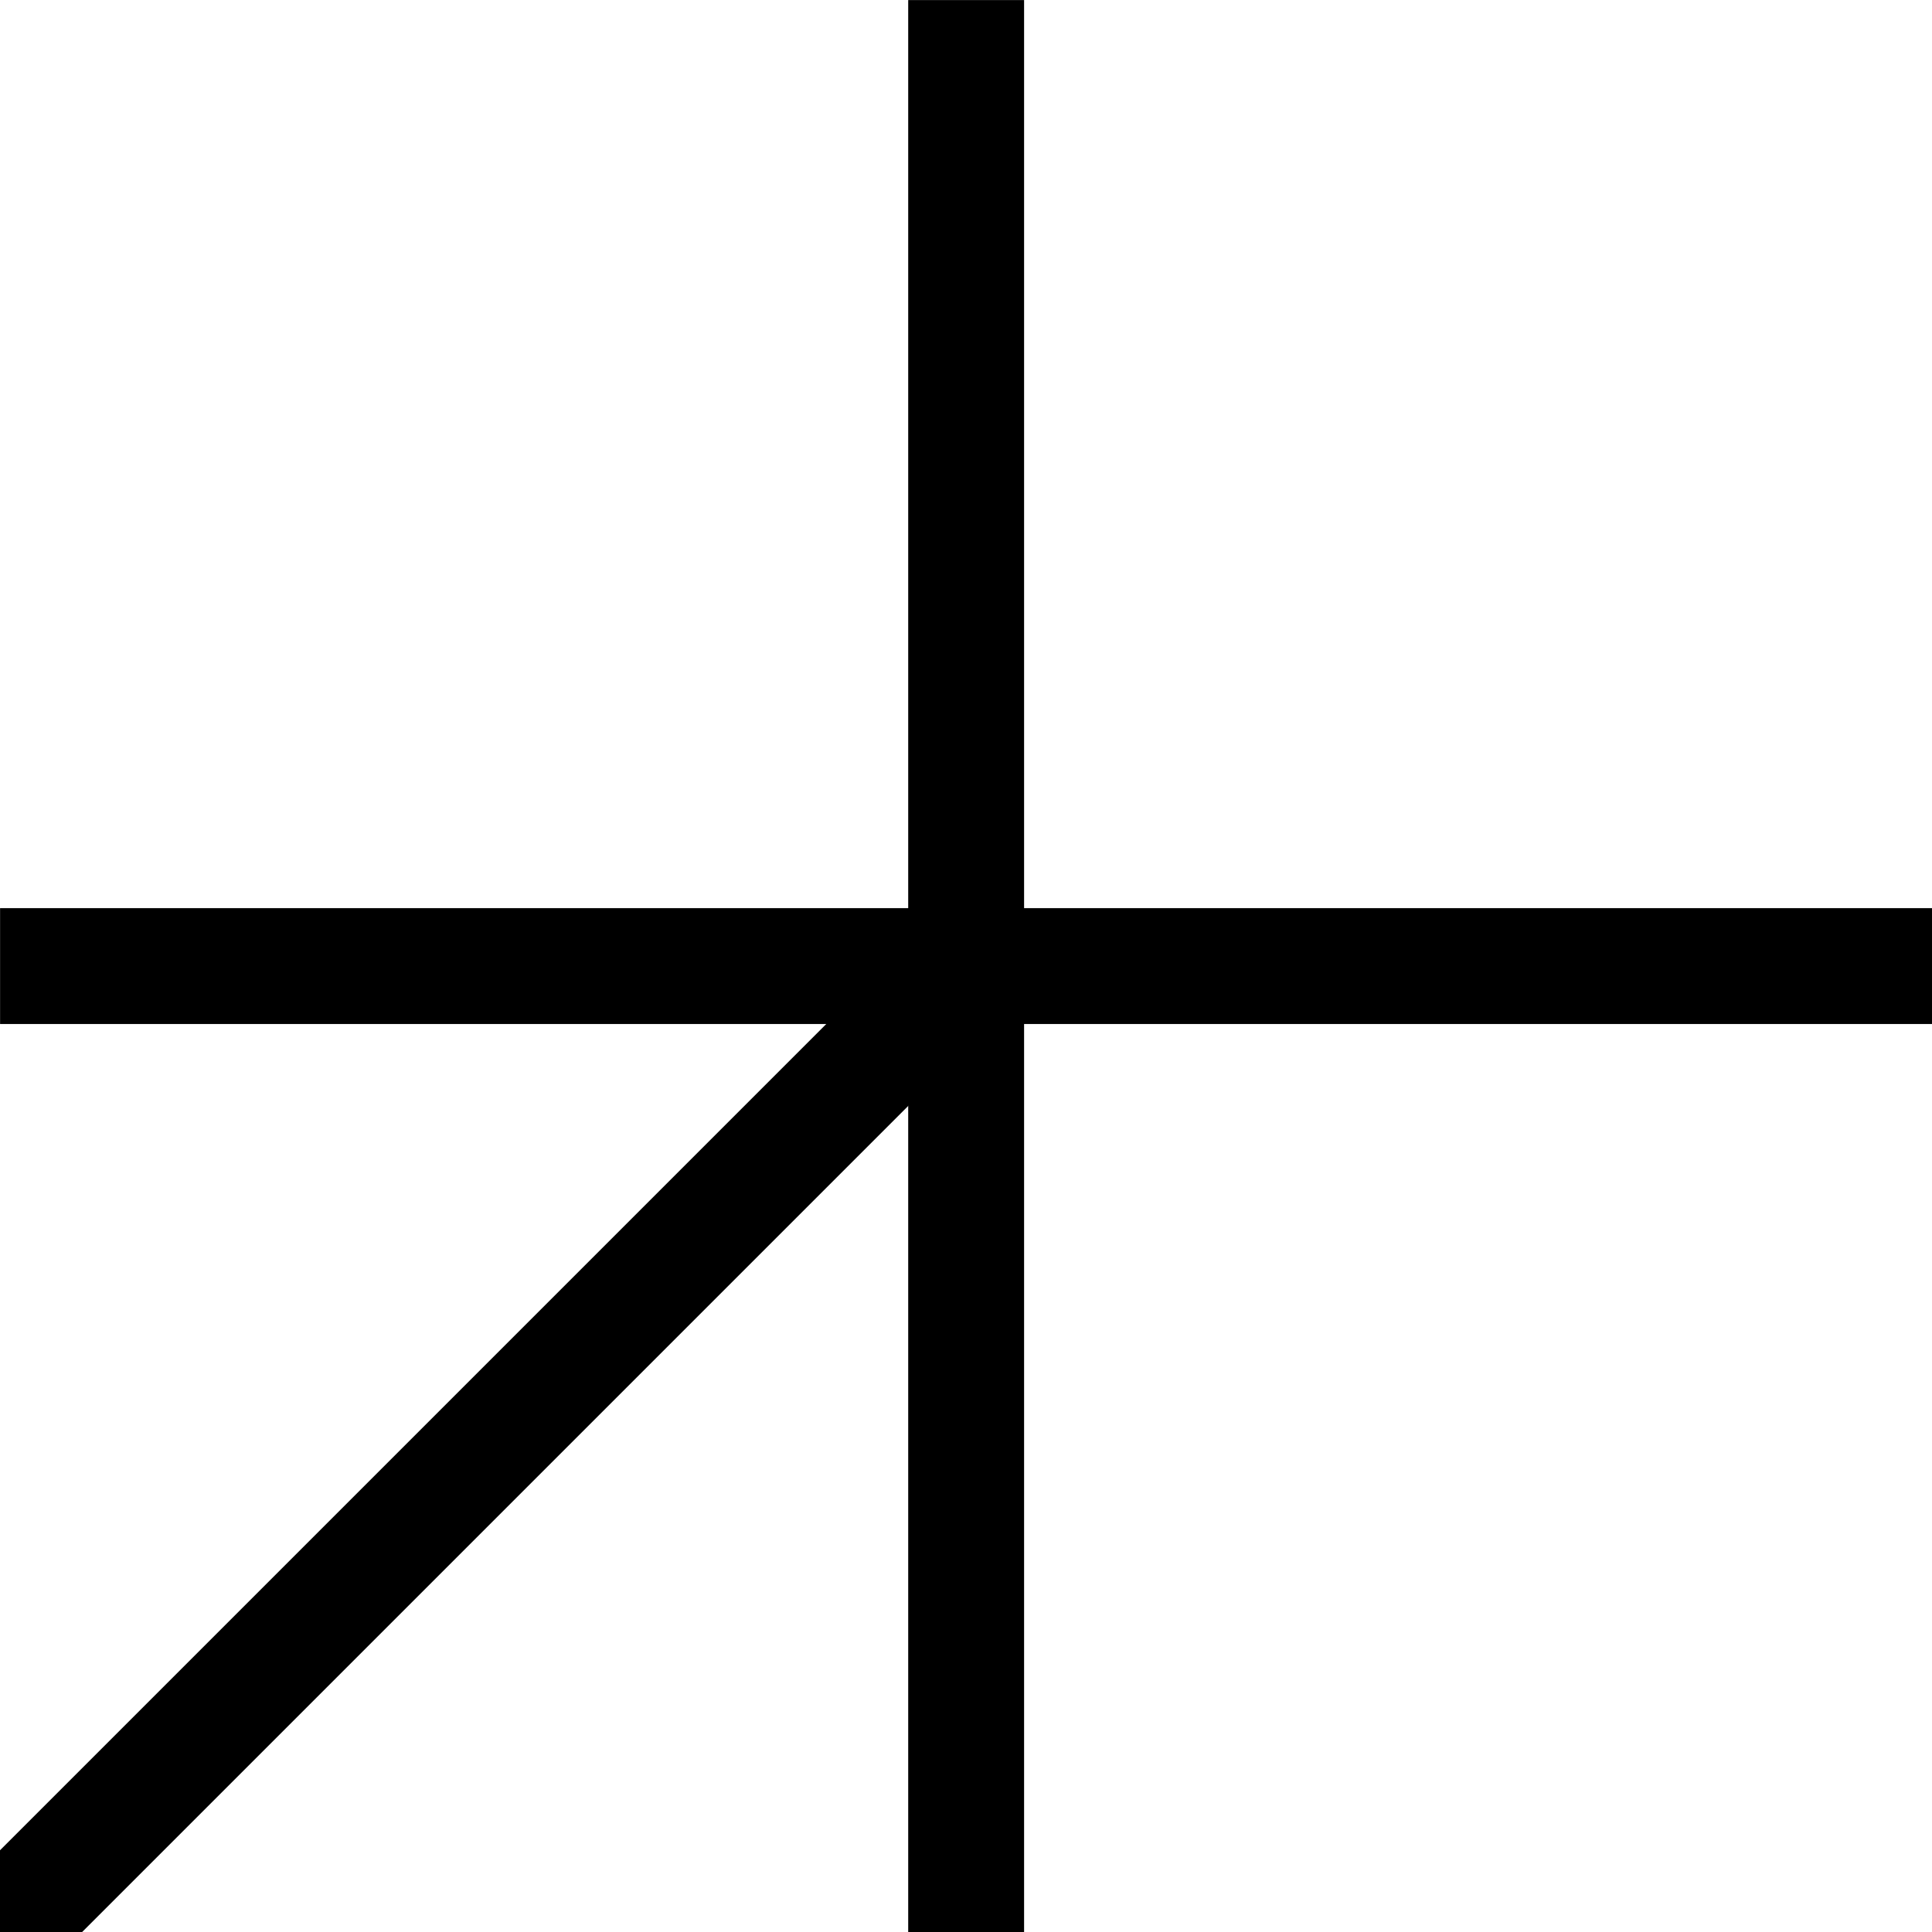
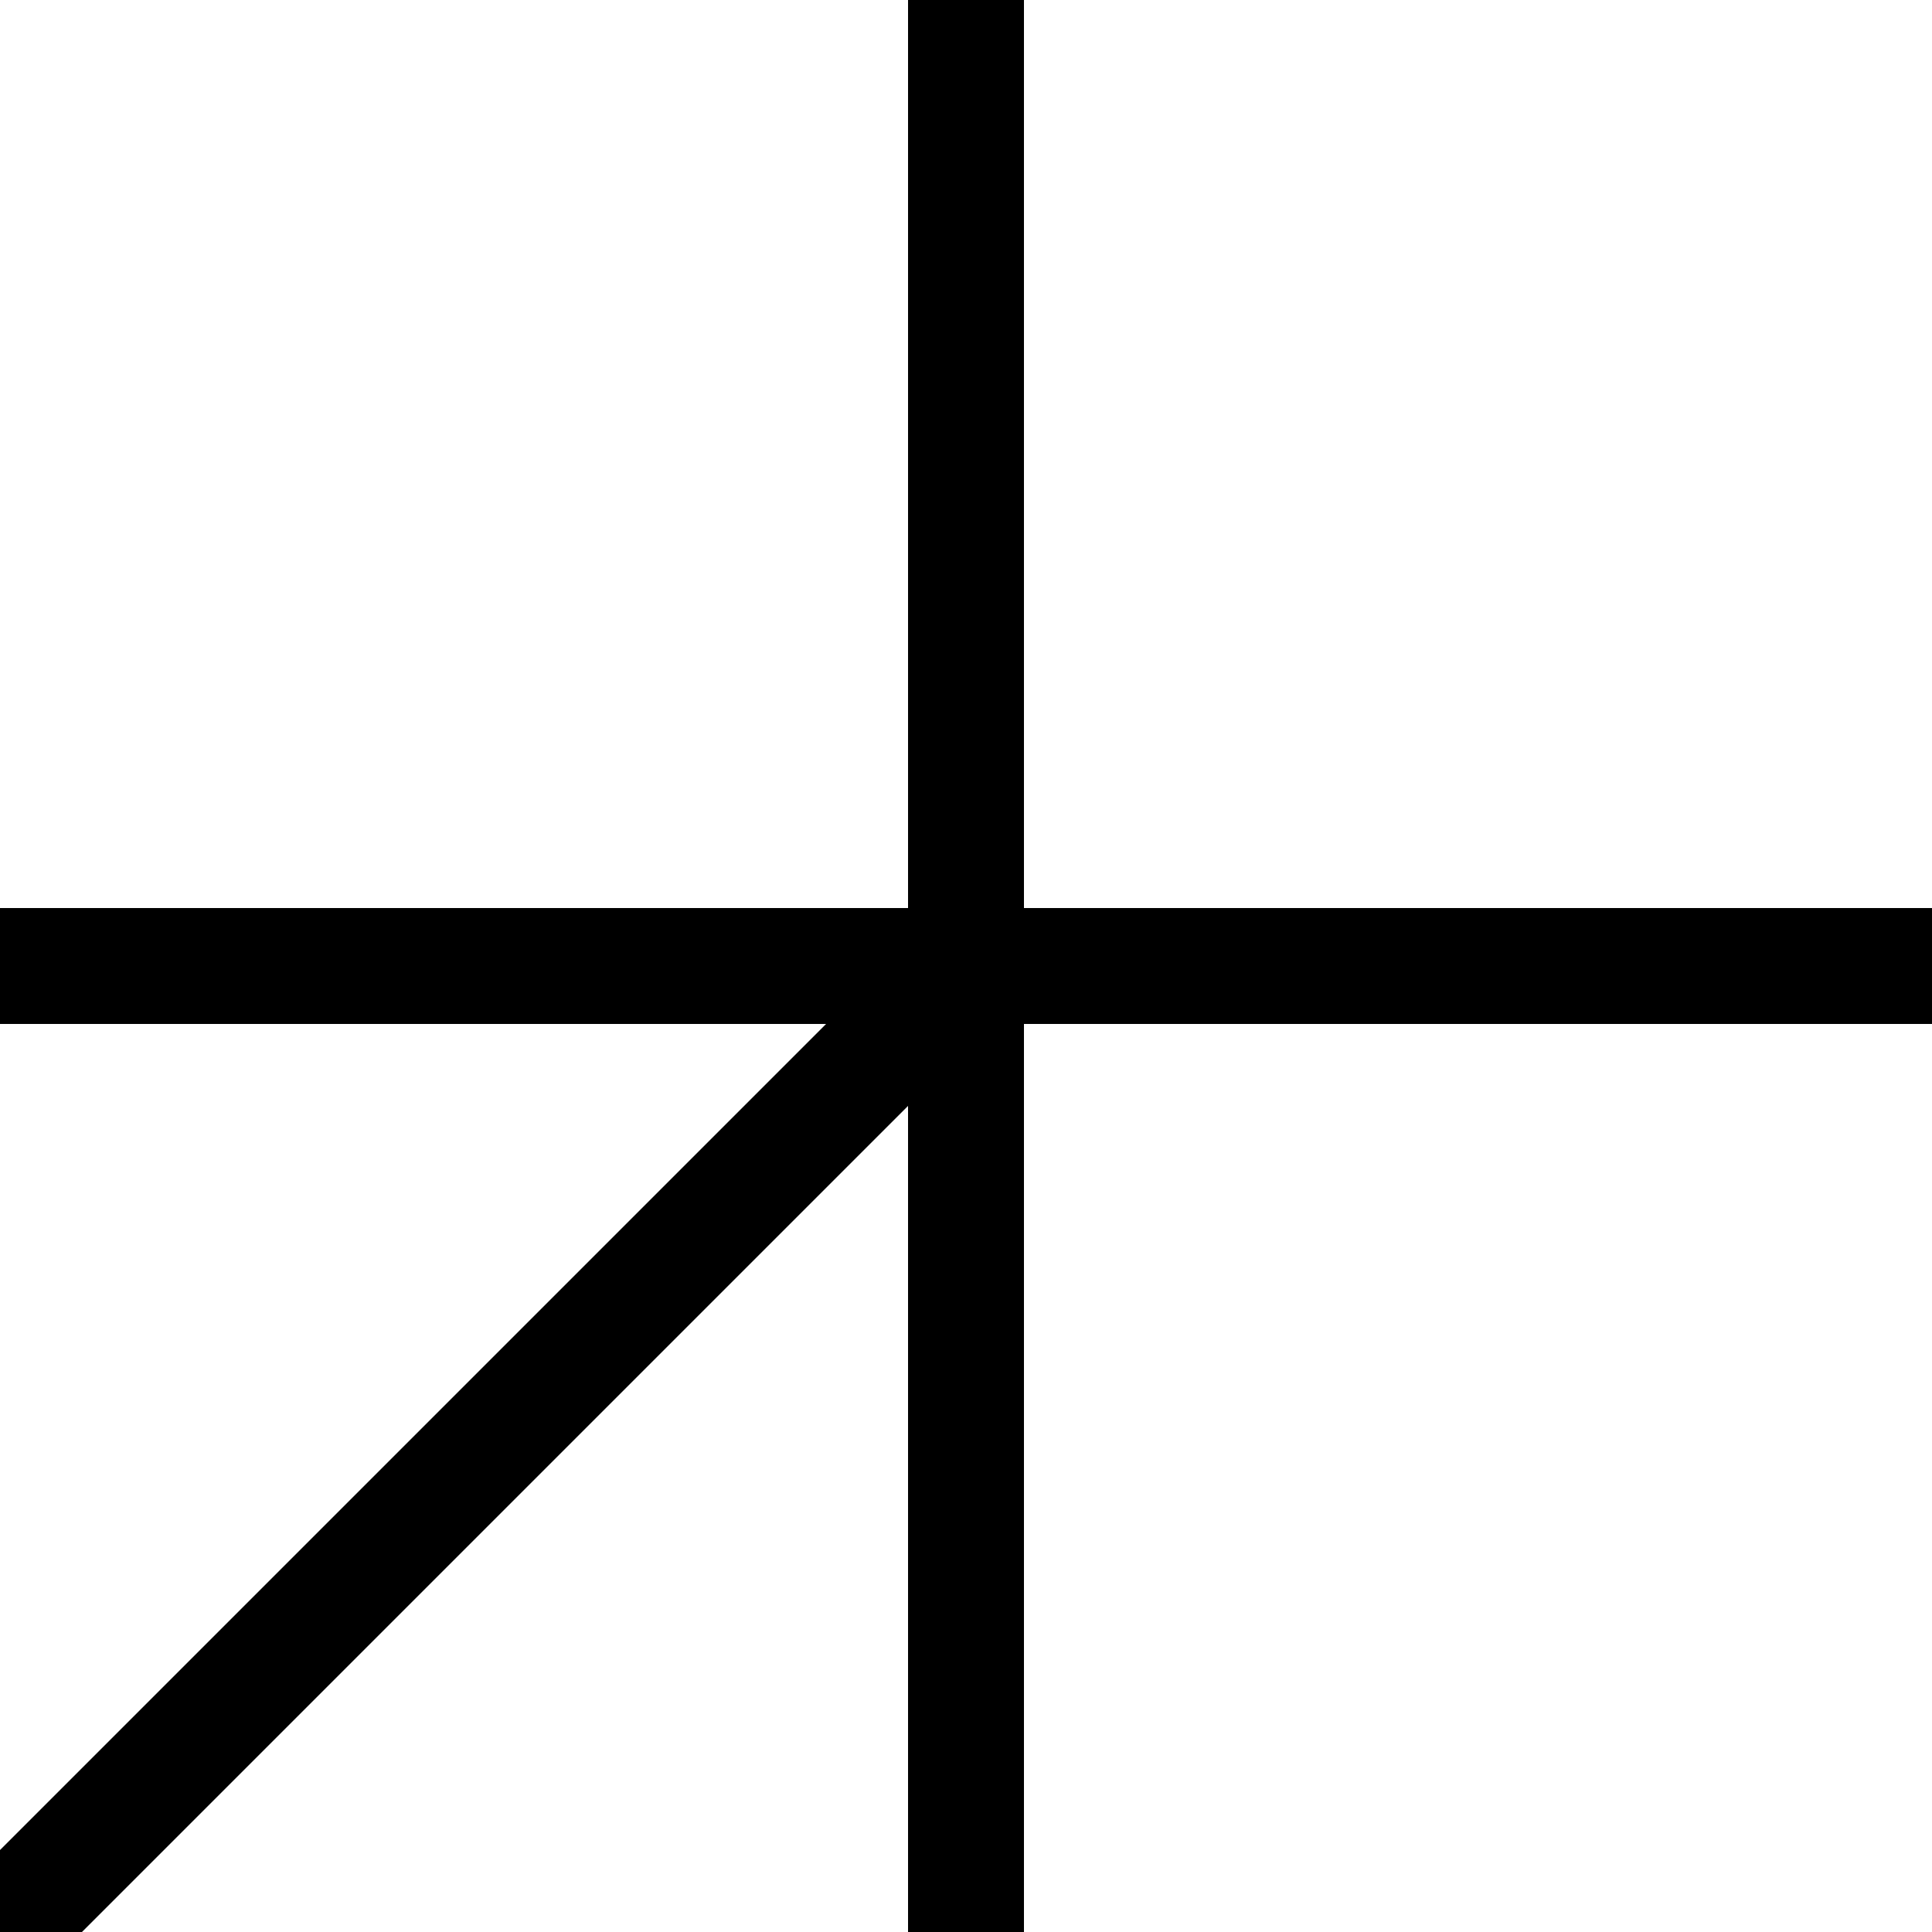
- <svg xmlns="http://www.w3.org/2000/svg" width="100" height="100" viewBox="0 0 26.458 26.458" version="1.1" id="svg1">
-   <defs id="defs1" />
-   <g id="layer1">
-     <path style="fill:#000000;fill-opacity:1;stroke:#000000;stroke-width:1.587;stroke-linecap:butt;stroke-linejoin:round;stroke-dasharray:none" d="M 26.46,13.23 H 0.001" id="path1" />
-     <path style="fill:#000000;fill-opacity:1;stroke:#000000;stroke-width:1.587;stroke-dasharray:none" d="M 13.231,0.001 V 26.46" id="path2" />
-     <path style="fill:#000000;fill-opacity:0;stroke:#000000;stroke-width:1.587;stroke-linecap:butt;stroke-linejoin:miter;stroke-dasharray:none;paint-order:stroke fill markers" d="M 13.231,13.23 0.001,26.46" id="path4" />
-   </g>
+ <svg xmlns="http://www.w3.org/2000/svg" version="1.1" width="100" height="100">
+   <style>
+     line {
+       stroke: black;
+     }
+   </style>
+   <line x1="50" x2="50" y1="0" y2="100" stroke-width="6" />
+   <line x1="0" x2="100" y1="50" y2="50" stroke-width="6" />
+   <line x1="50" x2="0" y1="50" y2="100" stroke-width="6" />
</svg>
